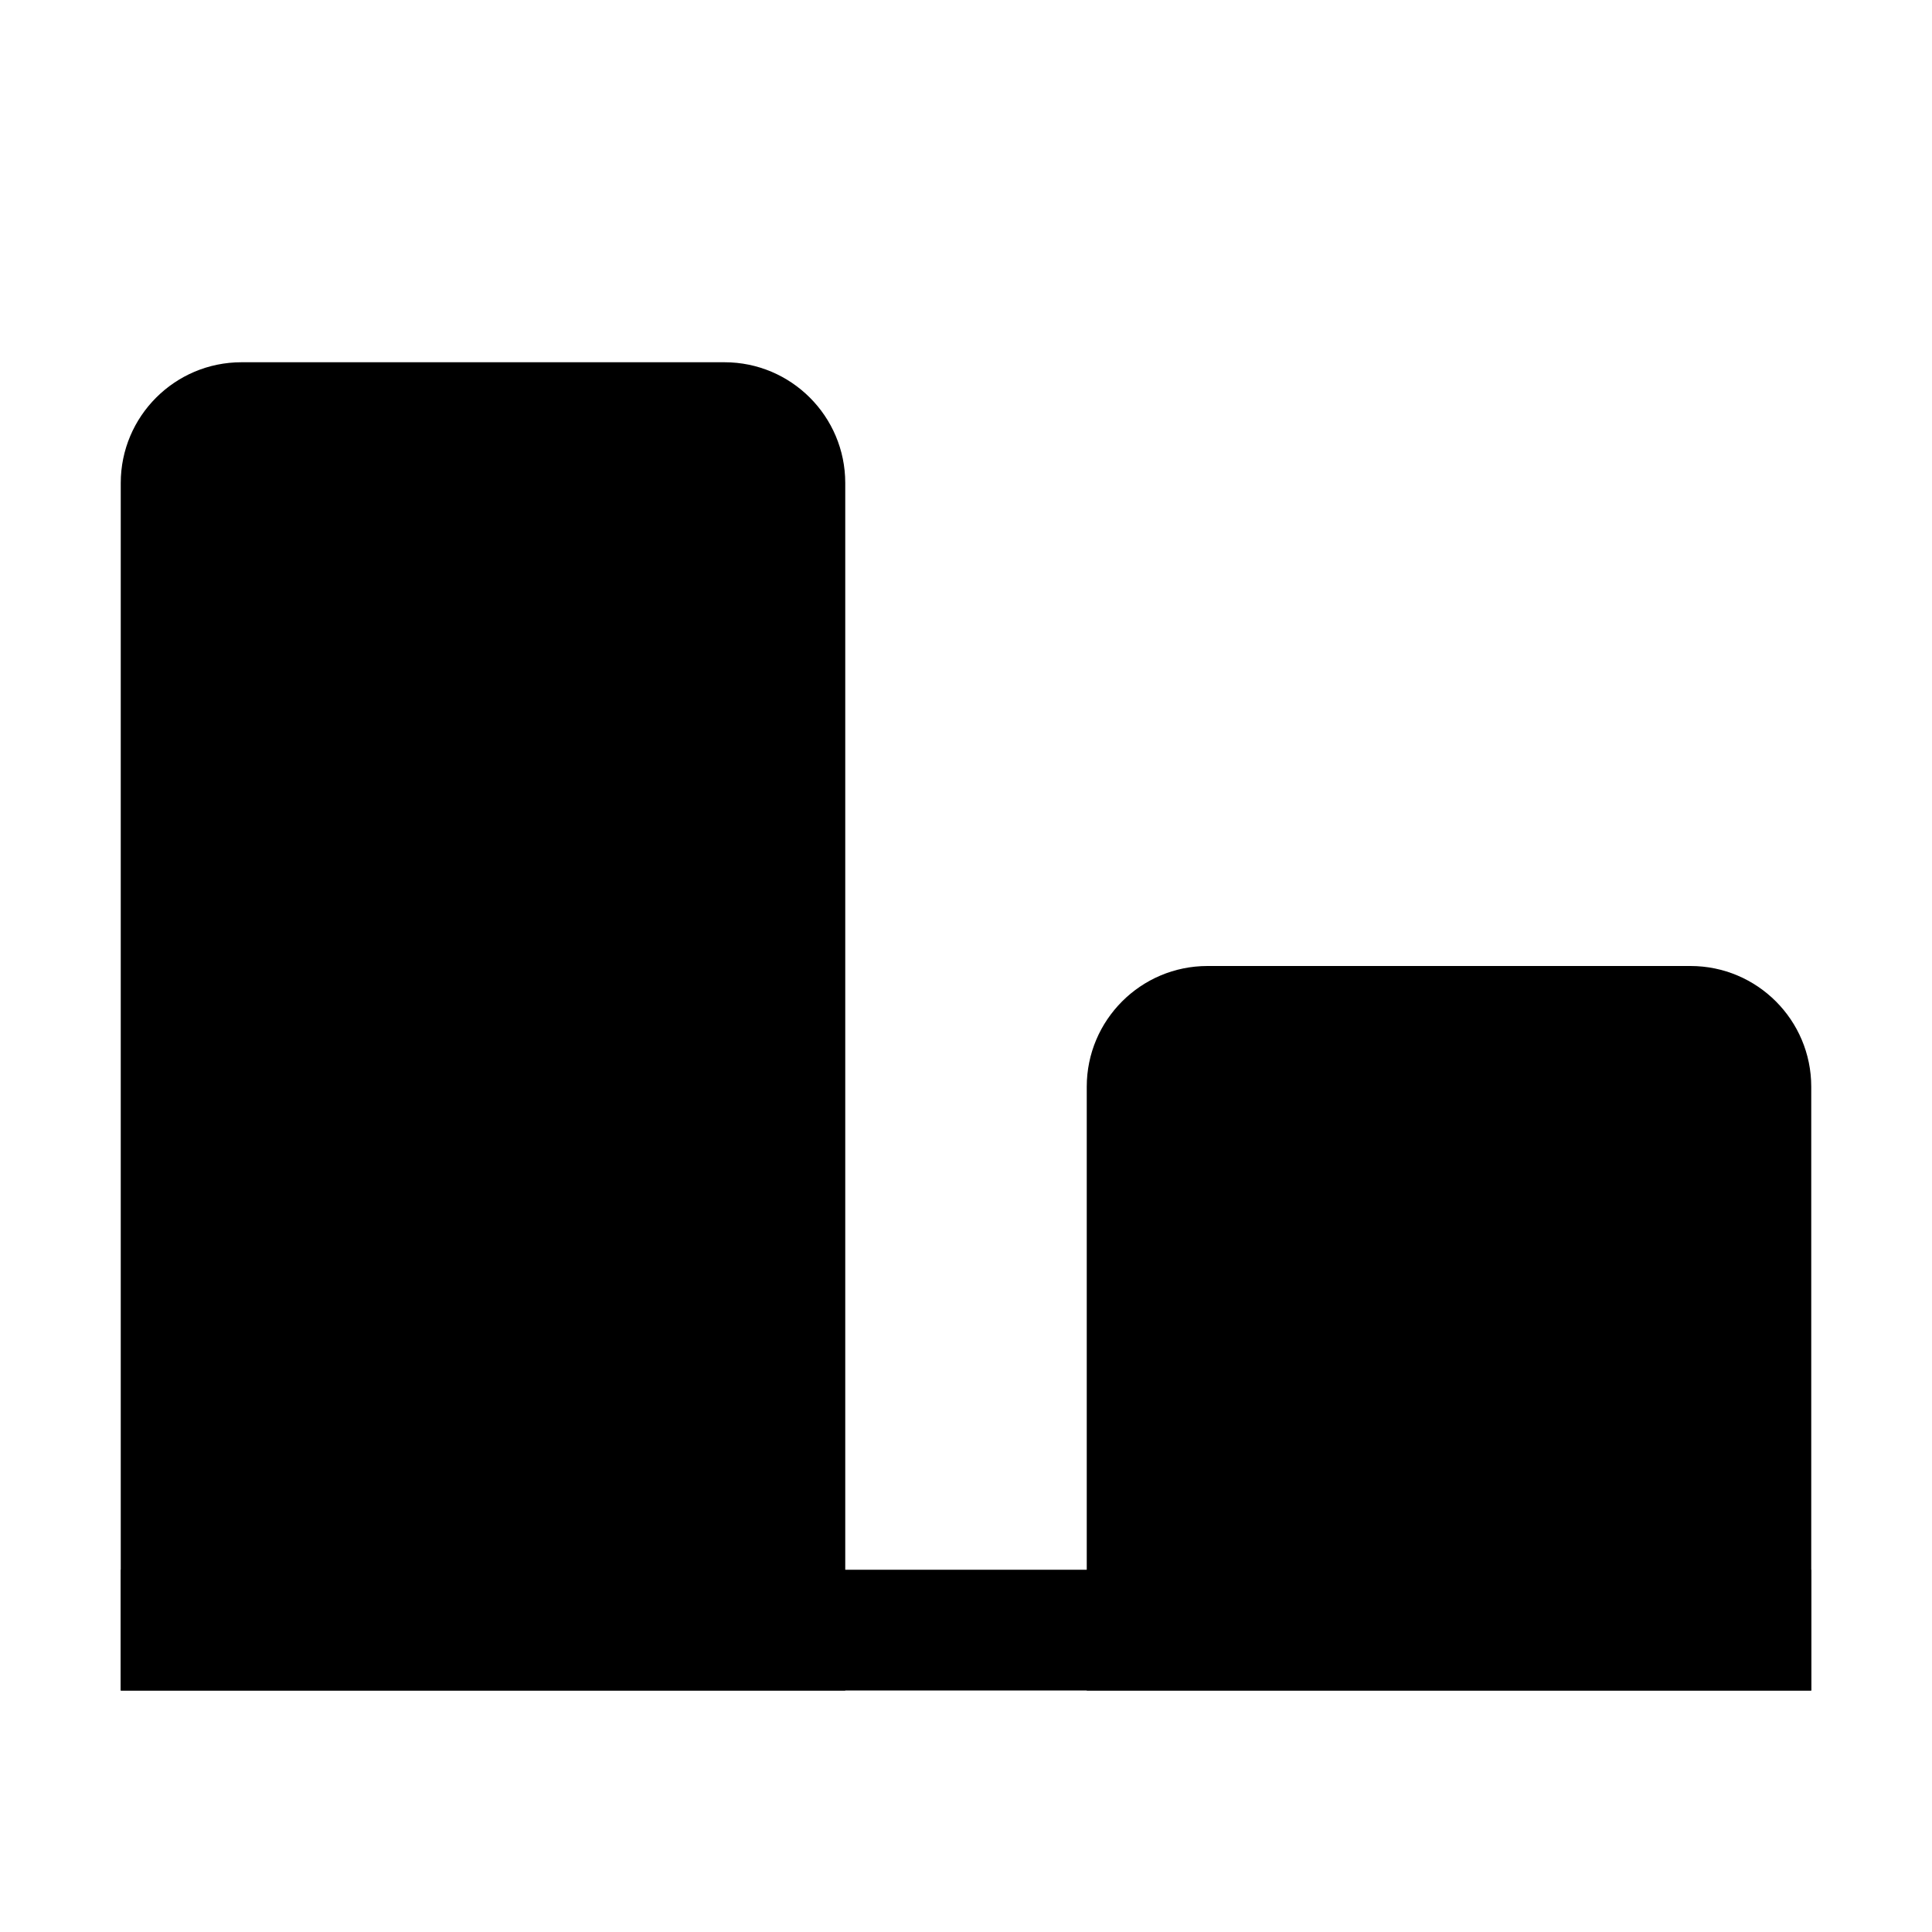
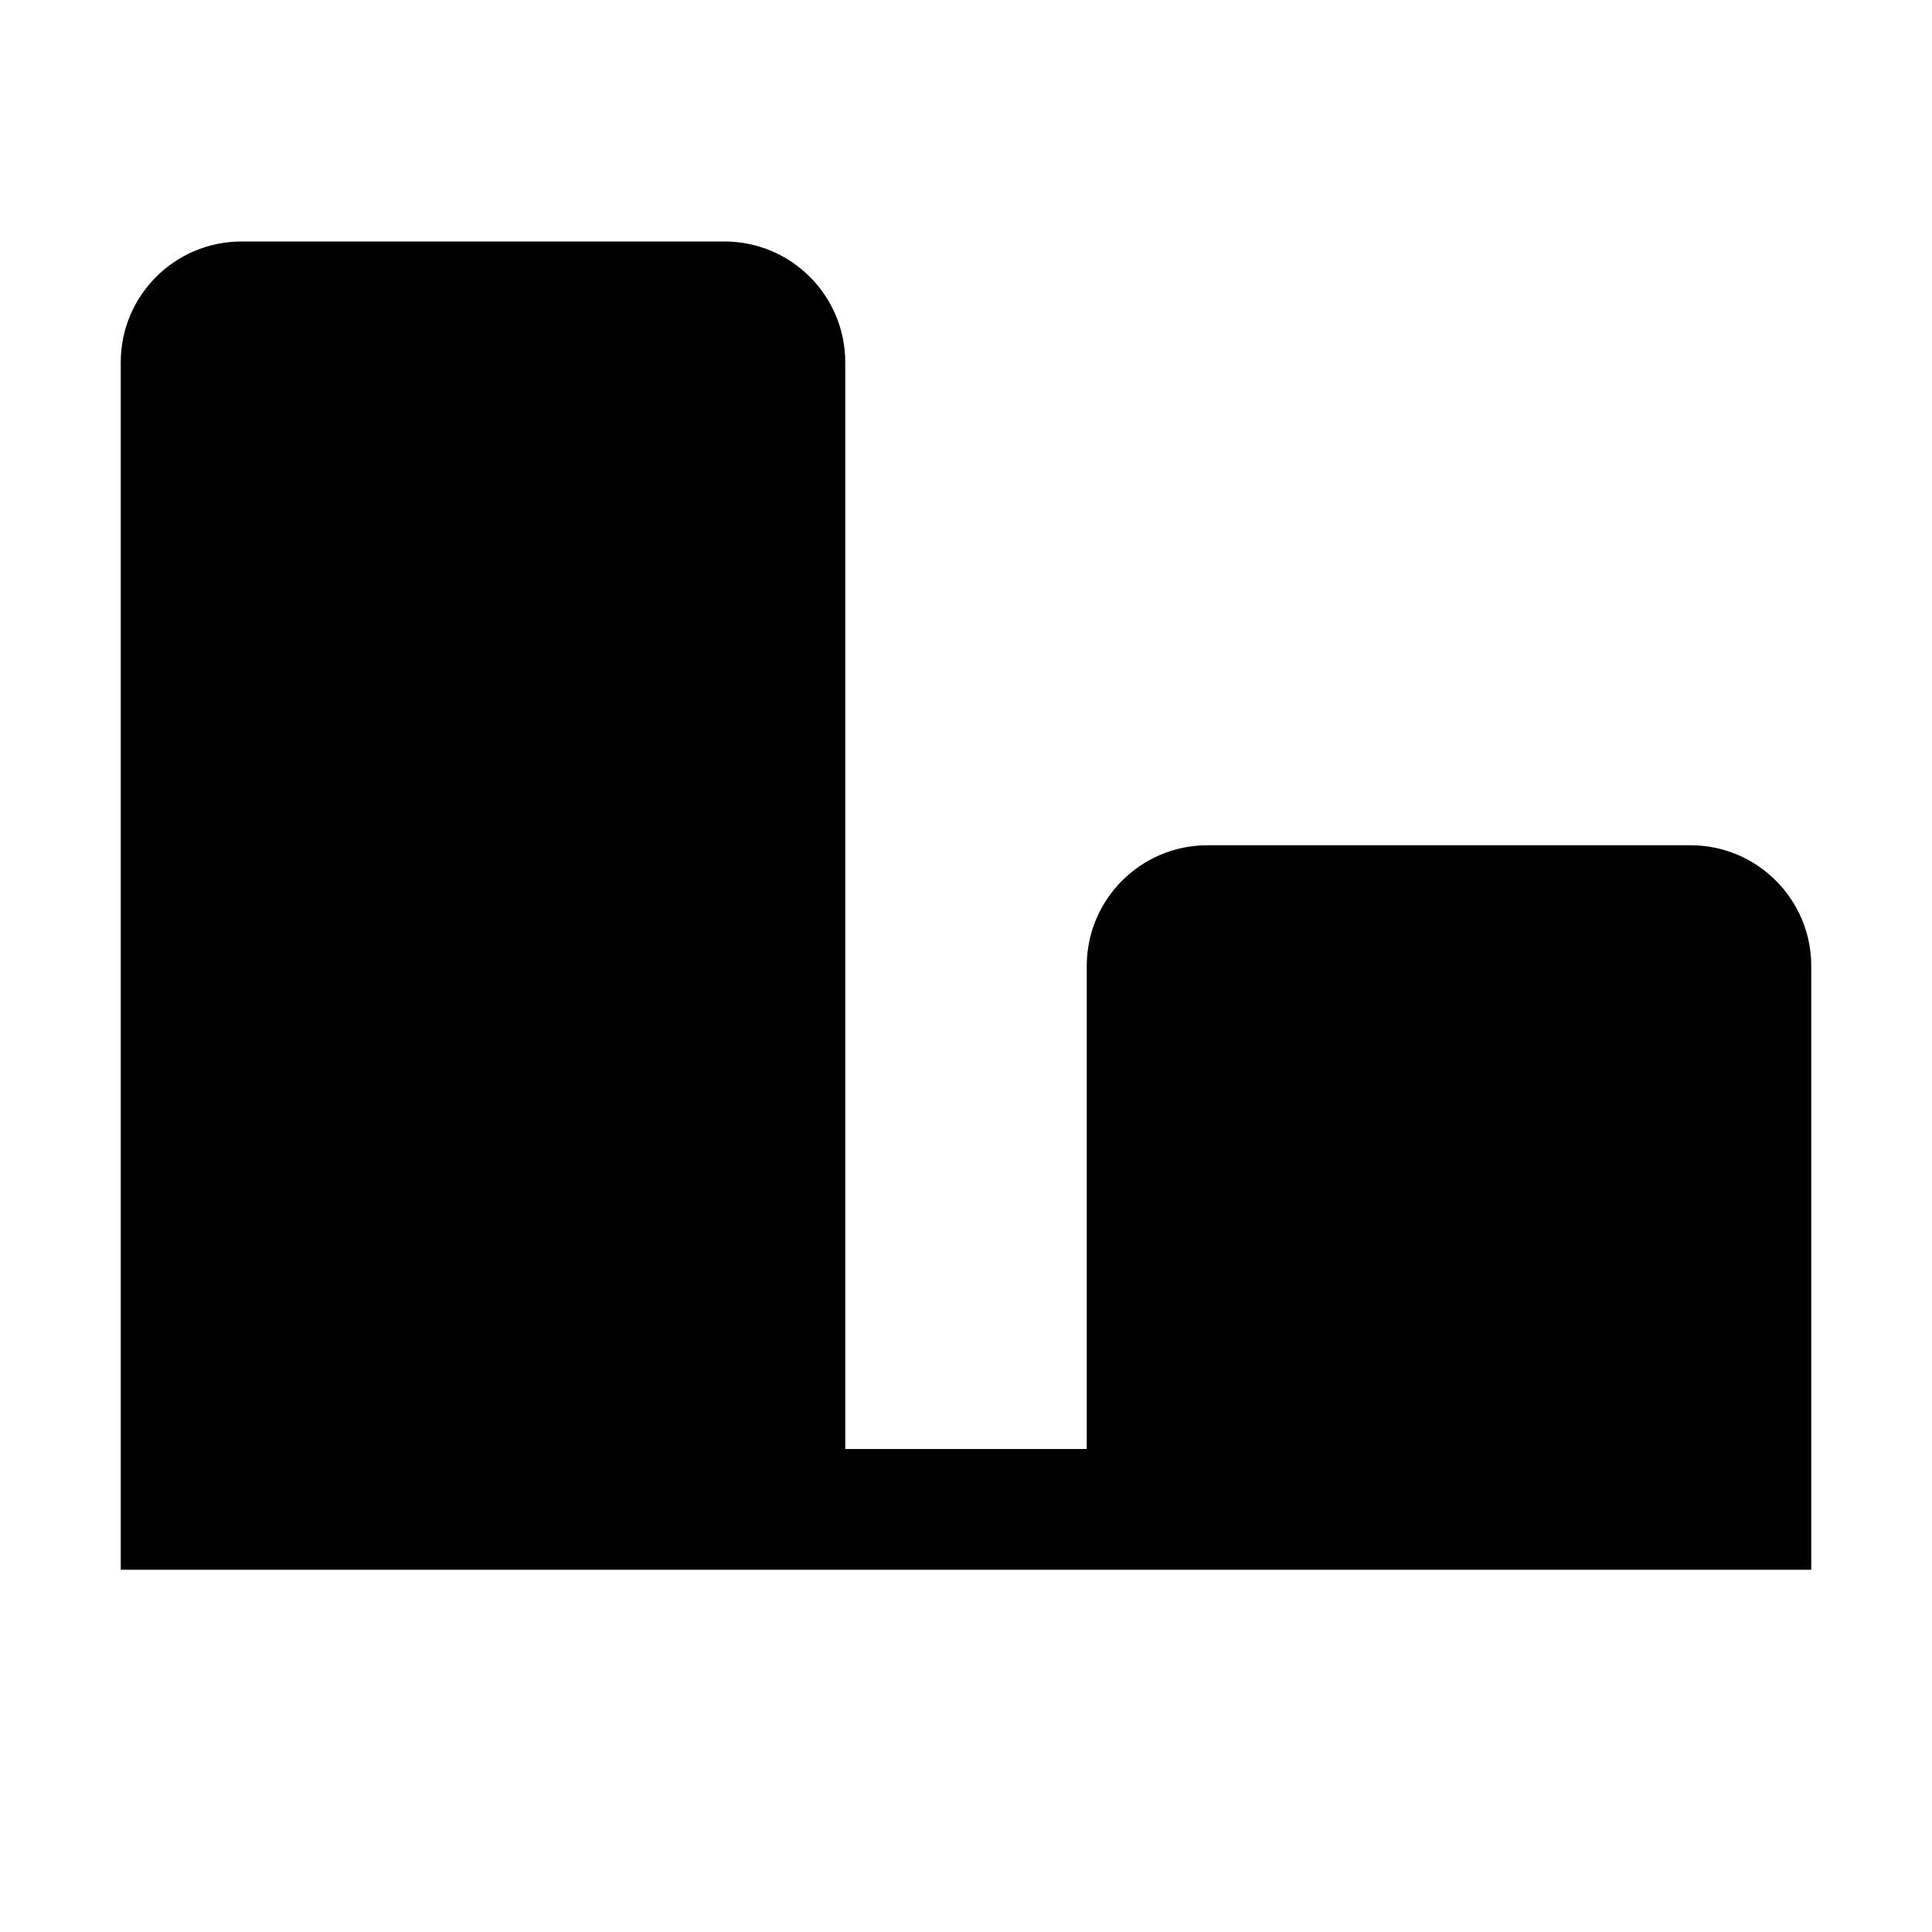
<svg xmlns="http://www.w3.org/2000/svg" width="16" height="16" viewBox="0 0 16 16" fill="none">
-   <path d="M9 9C9 8.448 9.448 8 10 8H14C14.552 8 15 8.448 15 9V14H9V9Z" fill="currentColor" />
-   <path d="M1 4C1 3.448 1.448 3 2 3H6C6.552 3 7 3.448 7 4V14H1V4Z" fill="currentColor" />
-   <line x1="1" y1="13.5" x2="15" y2="13.5" stroke="currentColor" />
+   <path d="M14 7H10C9.448 7 9 7.448 9 8L9 12H7V3C7 2.448 6.552 2 6 2H2C1.448 2 1 2.448 1 3V13L15 13V8C15 7.448 14.552 7 14 7Z" fill="currentColor" />
</svg>
